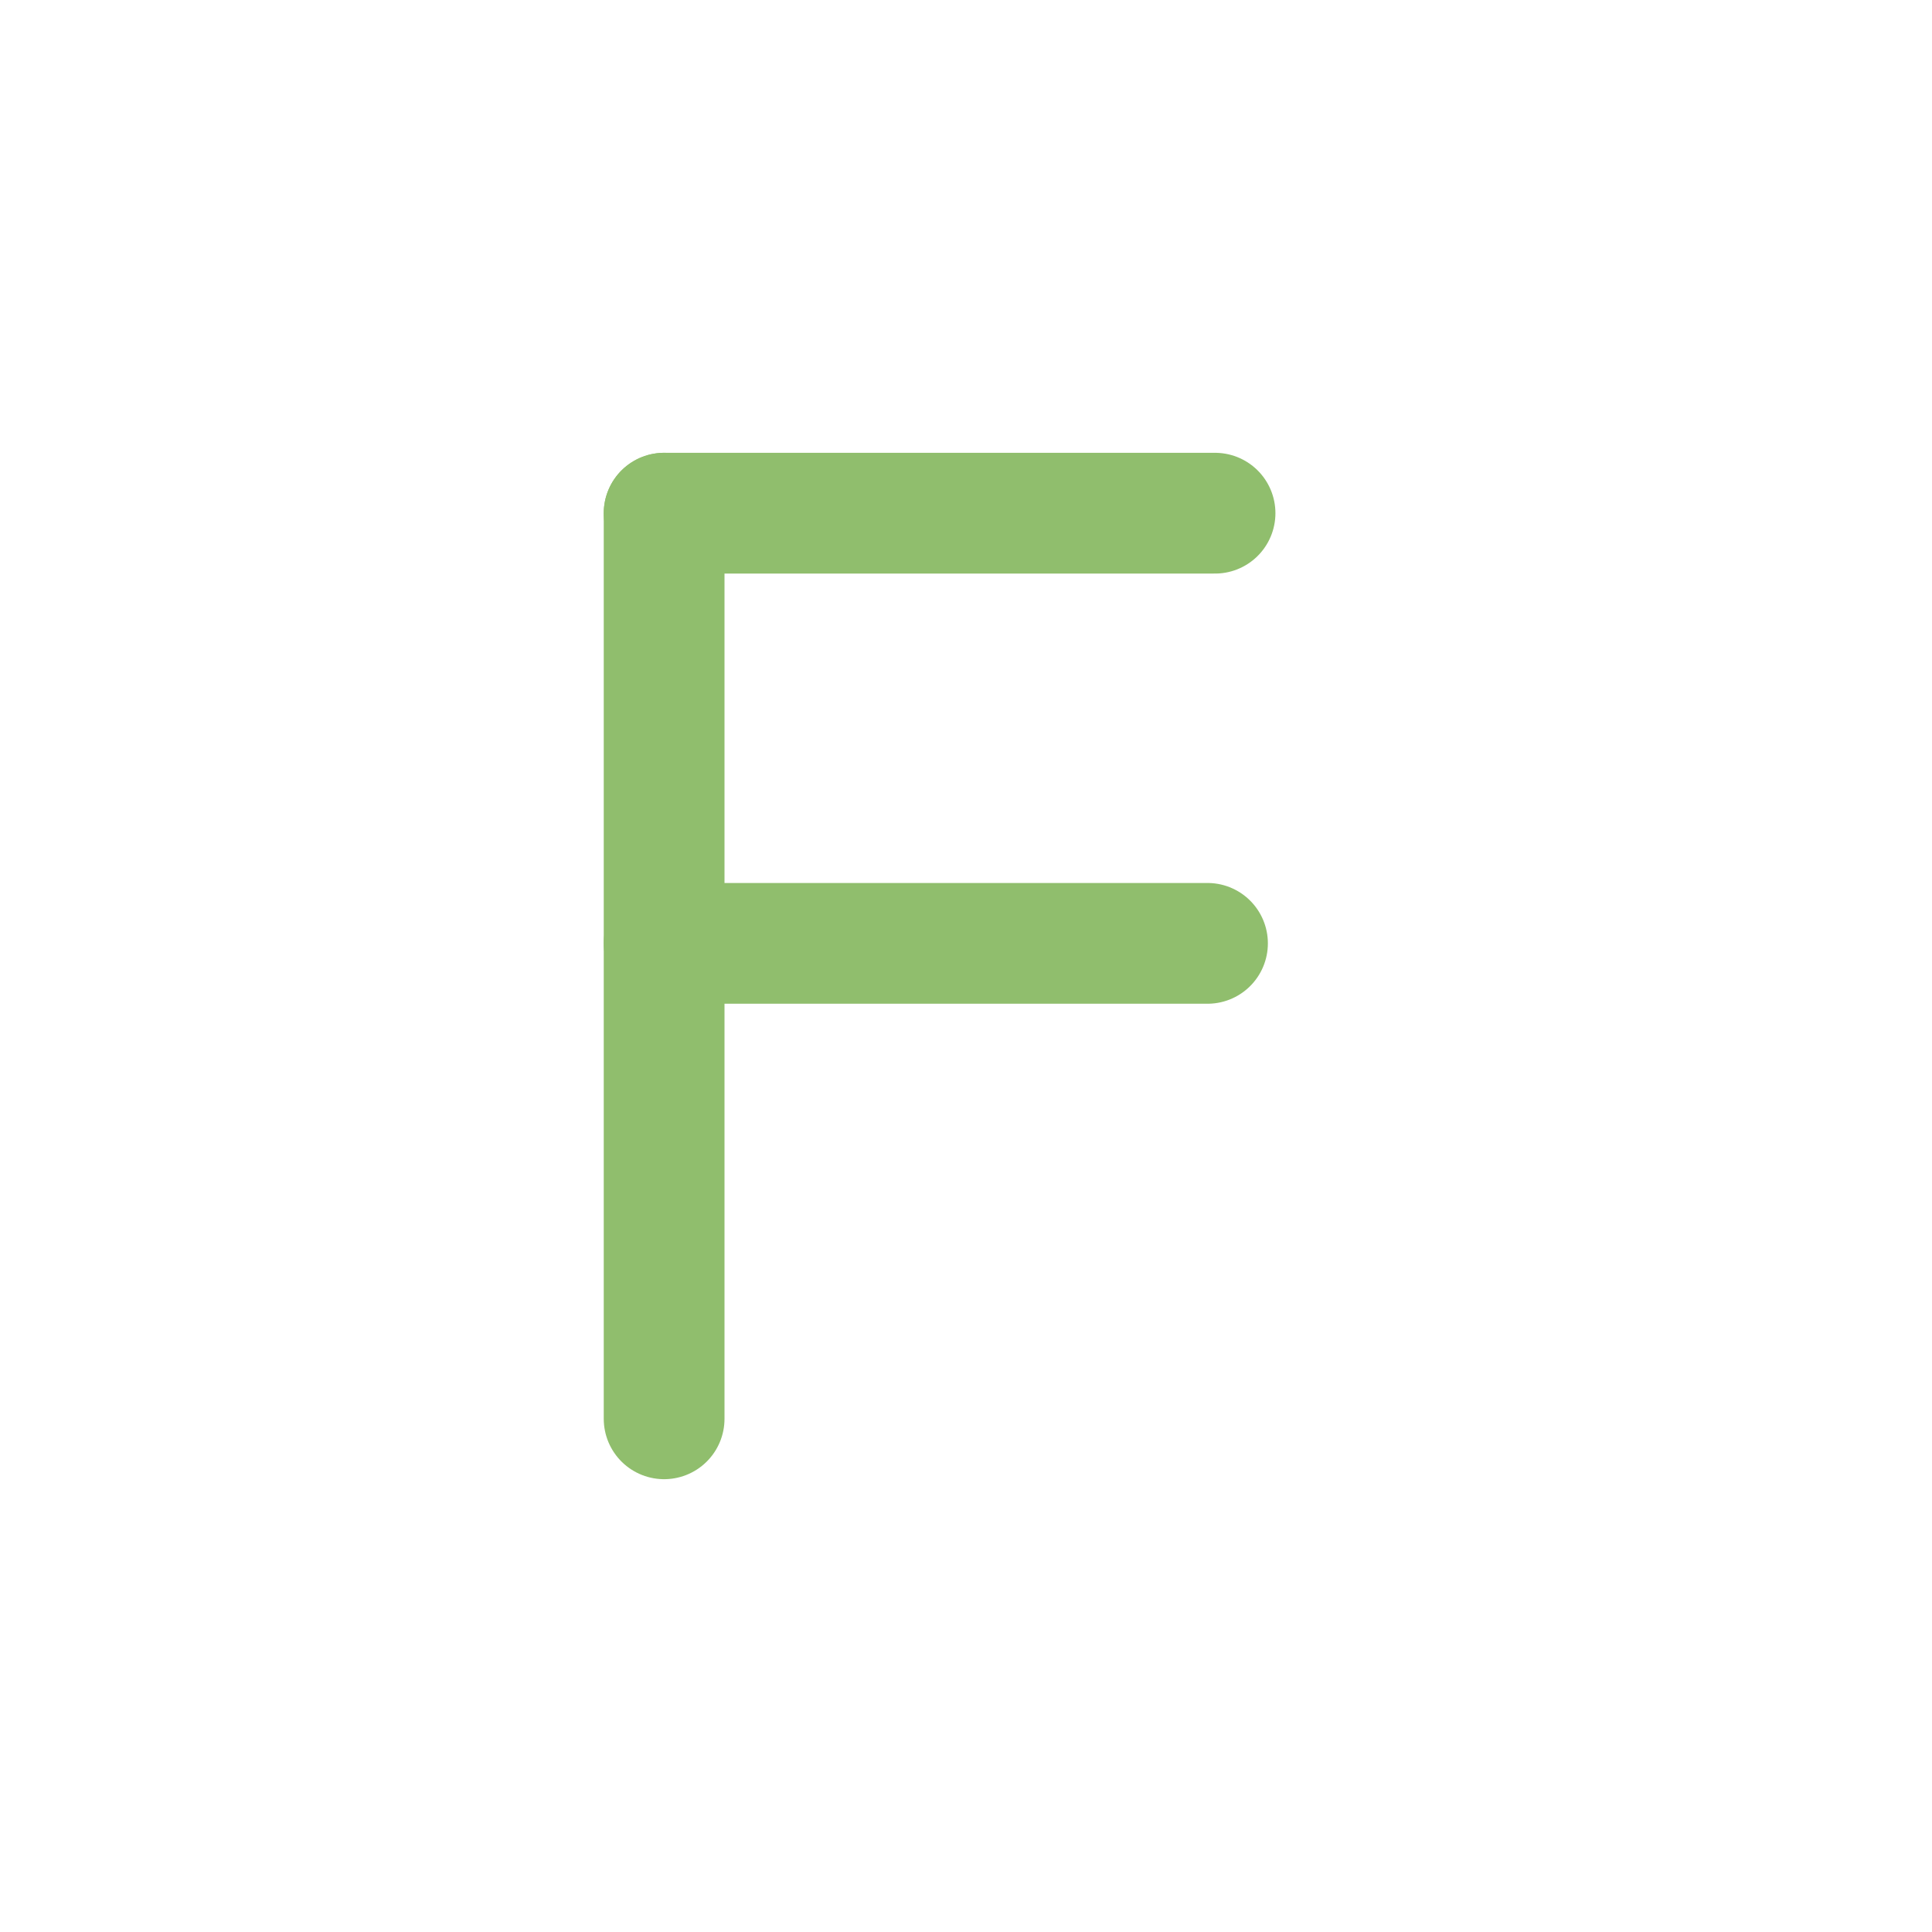
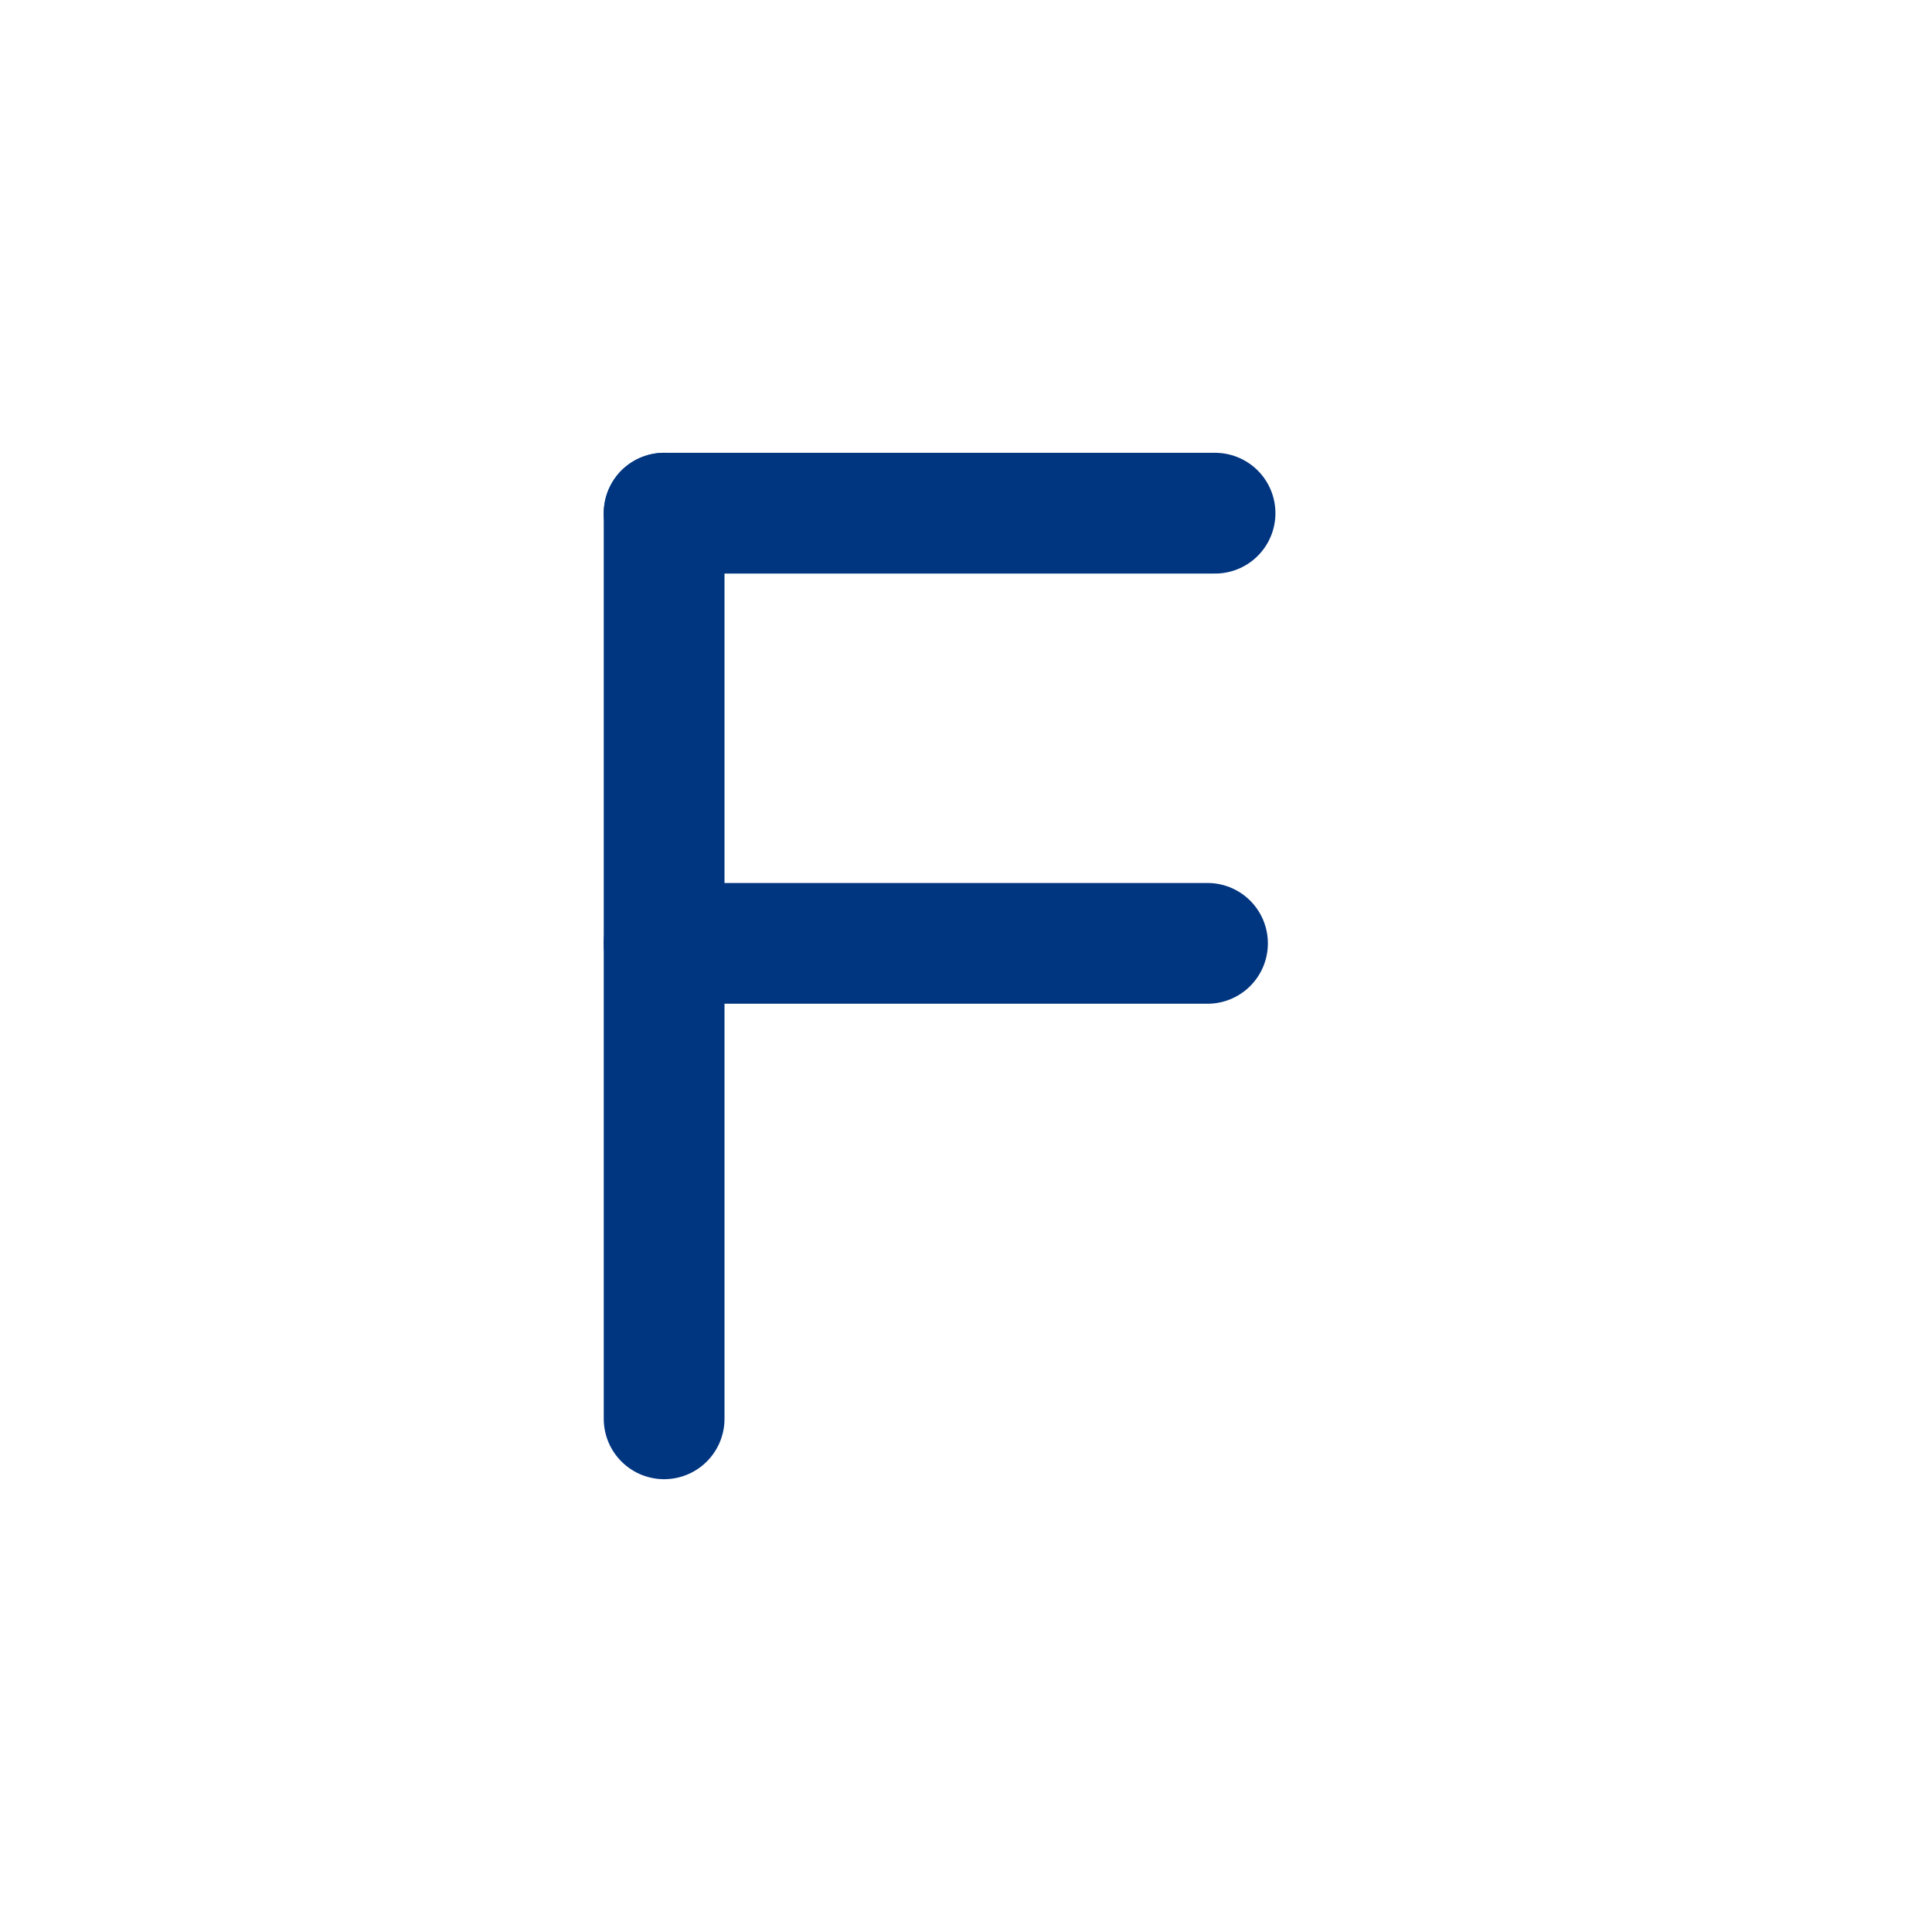
<svg xmlns="http://www.w3.org/2000/svg" viewBox="0 0 512 512" width="512" height="512">
-   <path d="M 176 376 L 176 136" fill="none" stroke="#90BE6D" stroke-width="32.0" stroke-linecap="round" stroke-linejoin="round" />
-   <path d="M 176 250 L 320 250" fill="none" stroke="#90BE6D" stroke-width="32.0" stroke-linecap="round" stroke-linejoin="round" />
-   <path d="M 176 136 L 322 136" fill="none" stroke="#90BE6D" stroke-width="32.0" stroke-linecap="round" stroke-linejoin="round" />
+   <path d="M 176 376 L 176 136" fill="none" stroke="#003580" stroke-width="32.0" stroke-linecap="round" stroke-linejoin="round" />
+   <path d="M 176 250 L 320 250" fill="none" stroke="#003580" stroke-width="32.0" stroke-linecap="round" stroke-linejoin="round" />
+   <path d="M 176 136 L 322 136" fill="none" stroke="#003580" stroke-width="32.0" stroke-linecap="round" stroke-linejoin="round" />
</svg>
